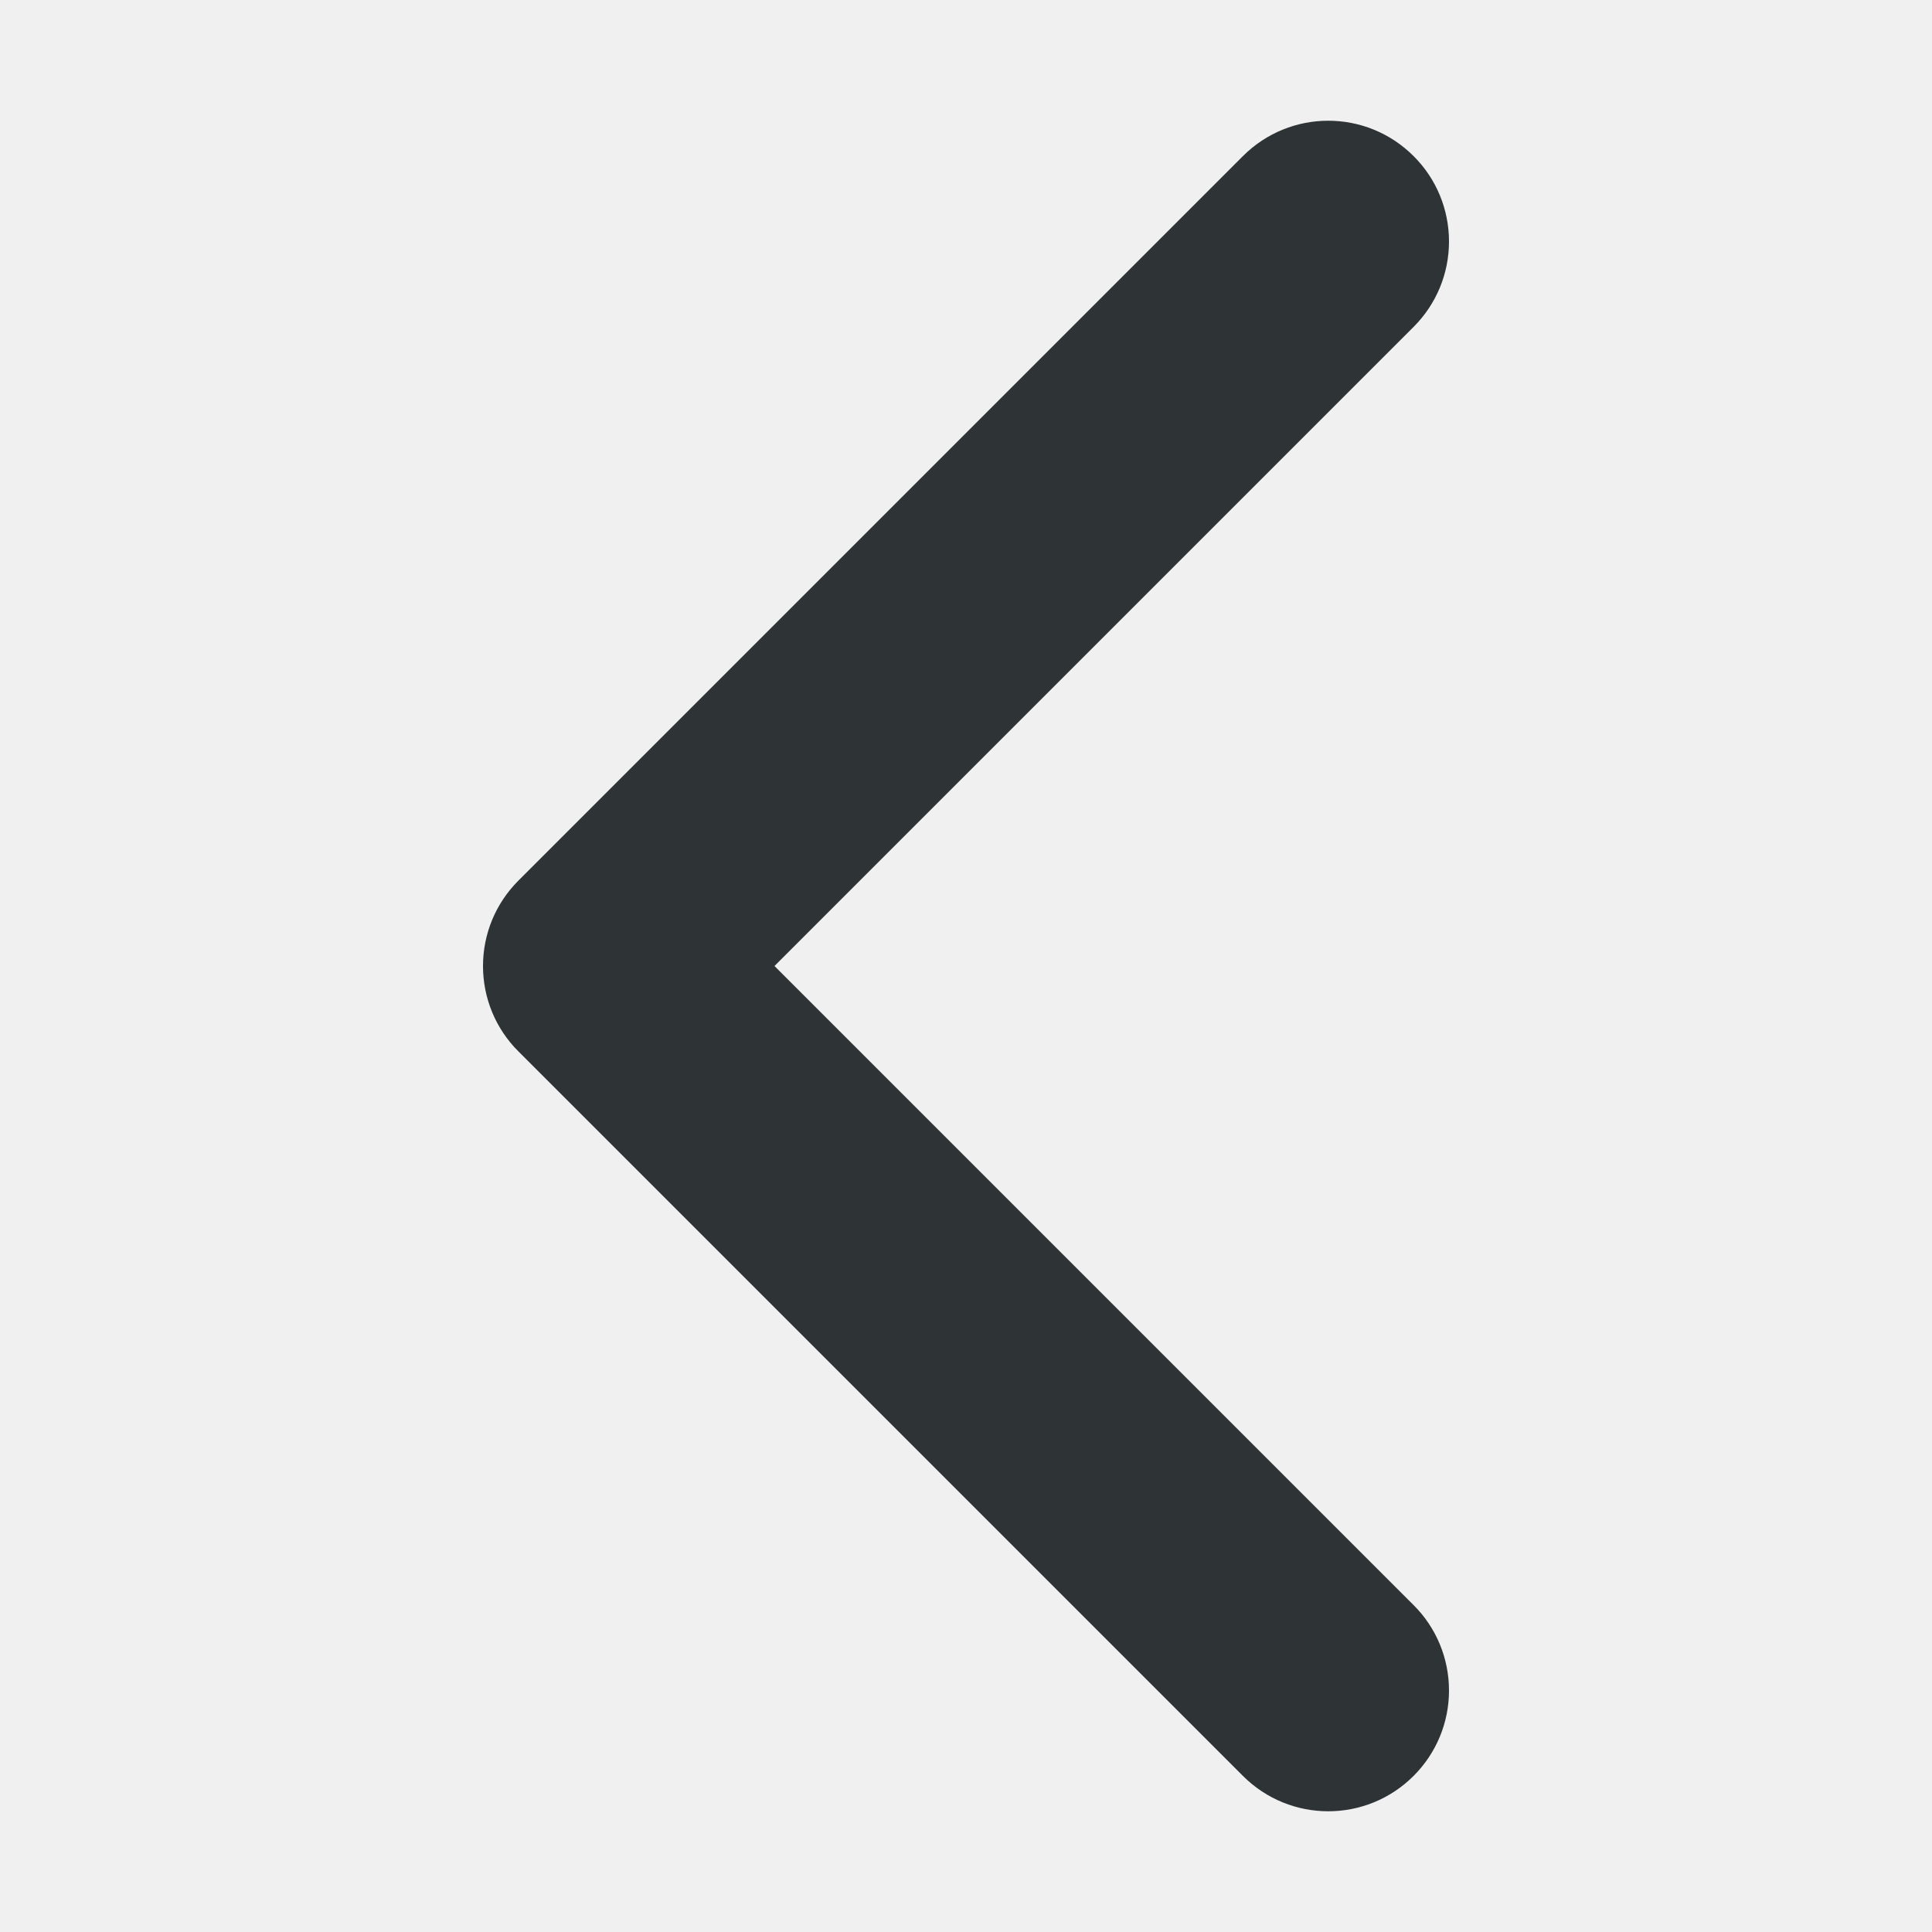
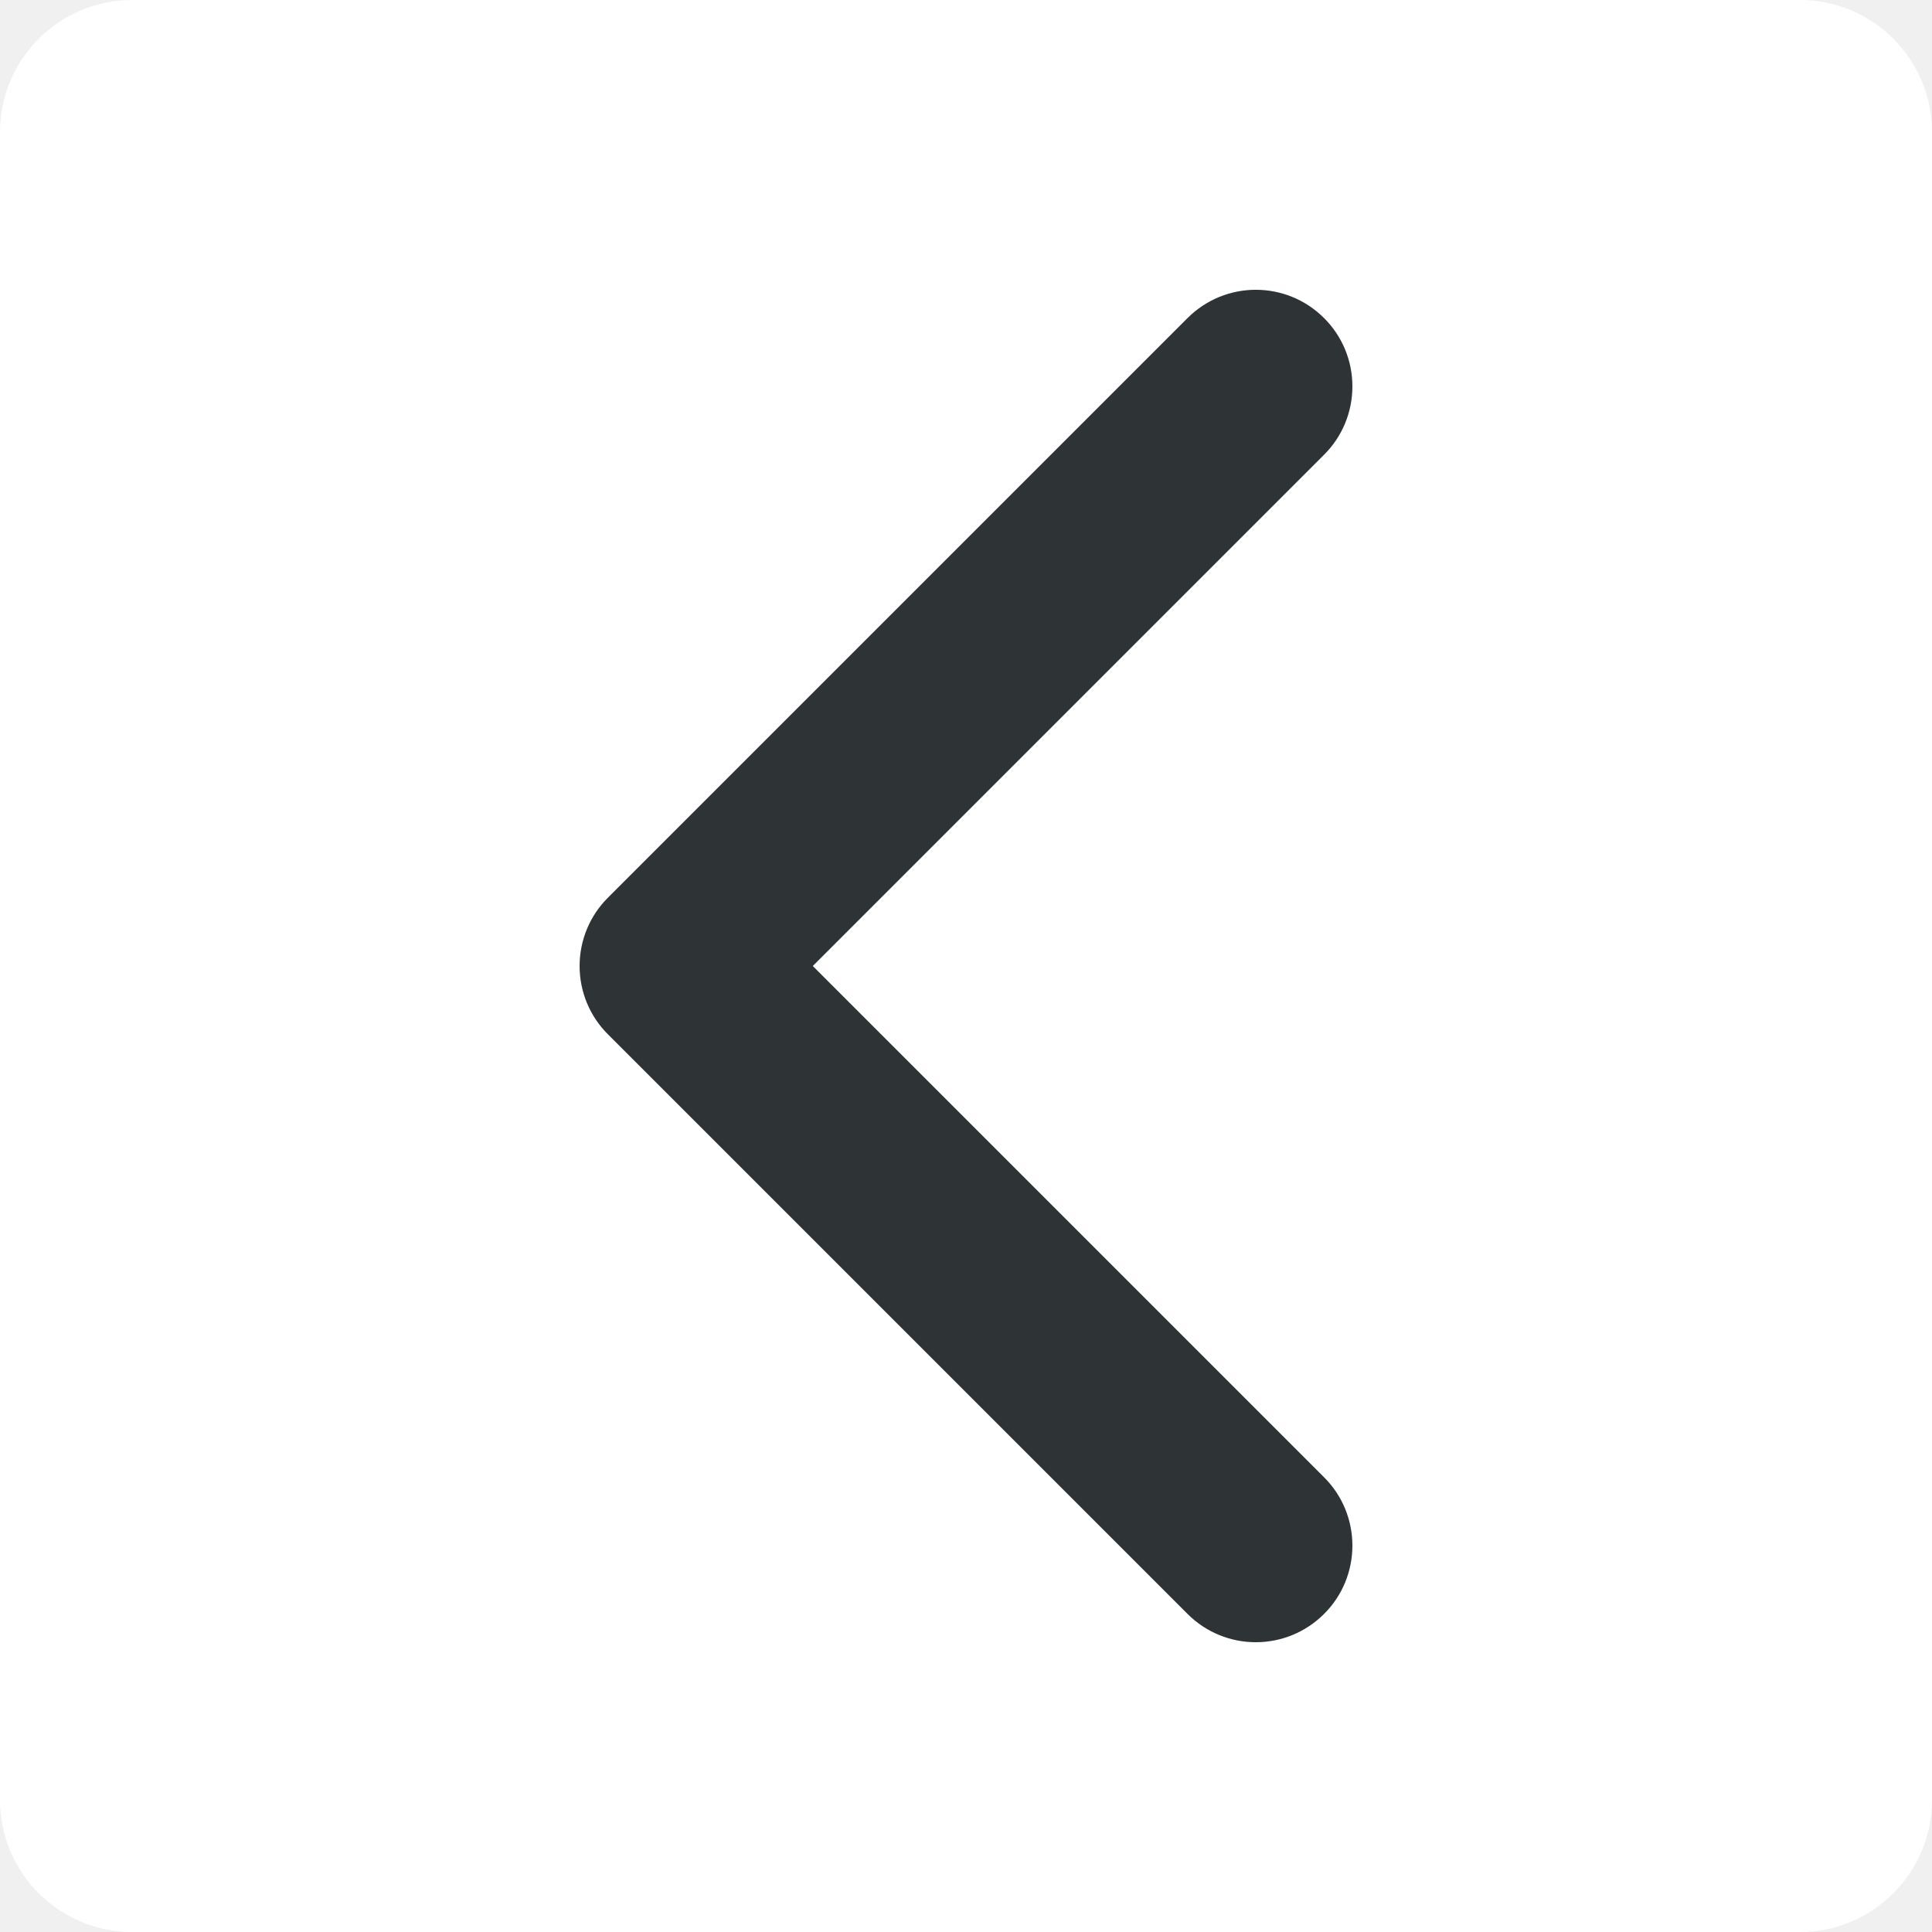
- <svg xmlns="http://www.w3.org/2000/svg" height="16px" viewBox="0 0 16 16" width="16px">
-   <path d="m 12 2 c 0 -0.266 -0.105 -0.52 -0.293 -0.707 c -0.391 -0.391 -1.023 -0.391 -1.414 0 l -6 6 c -0.188 0.188 -0.293 0.441 -0.293 0.707 s 0.105 0.52 0.293 0.707 l 6 6 c 0.391 0.391 1.023 0.391 1.414 0 c 0.188 -0.188 0.293 -0.441 0.293 -0.707 s -0.105 -0.52 -0.293 -0.707 l -5.293 -5.293 l 5.293 -5.293 c 0.188 -0.188 0.293 -0.441 0.293 -0.707 z m 0 0" fill="#2e3436" />
+ <svg xmlns="http://www.w3.org/2000/svg" height="20" viewBox="0 0 20 20" width="20" version="1.1" id="svg1">
+   <defs />
+   <path id="rect1" fill="#ffffff" d="M1.368,0 L18.632,0 A1.368 1.368 0 0 1 20,1.368 L20,18.632 A1.368 1.368 0 0 1 18.632,20 L1.368,20 A1.368 1.368 0 0 1 0,18.632 L0,1.368 A1.368 1.368 0 0 1 1.368,0 Z" />
+   <path id="path1" fill="#2e3436" d="M14,4 C14,3.734 13.895,3.48 13.707,3.293 C13.316,2.902 12.684,2.902 12.293,3.293 L6.293,9.293 C6.105,9.48 6,9.734 6,10 C6,10.266 6.105,10.52 6.293,10.707 L12.293,16.707 C12.684,17.098 13.316,17.098 13.707,16.707 C13.895,16.52 14,16.266 14,16 C14,15.734 13.895,15.48 13.707,15.293 L8.414,10 L13.707,4.707 C13.895,4.52 14,4.266 14,4 Z" />
</svg>
